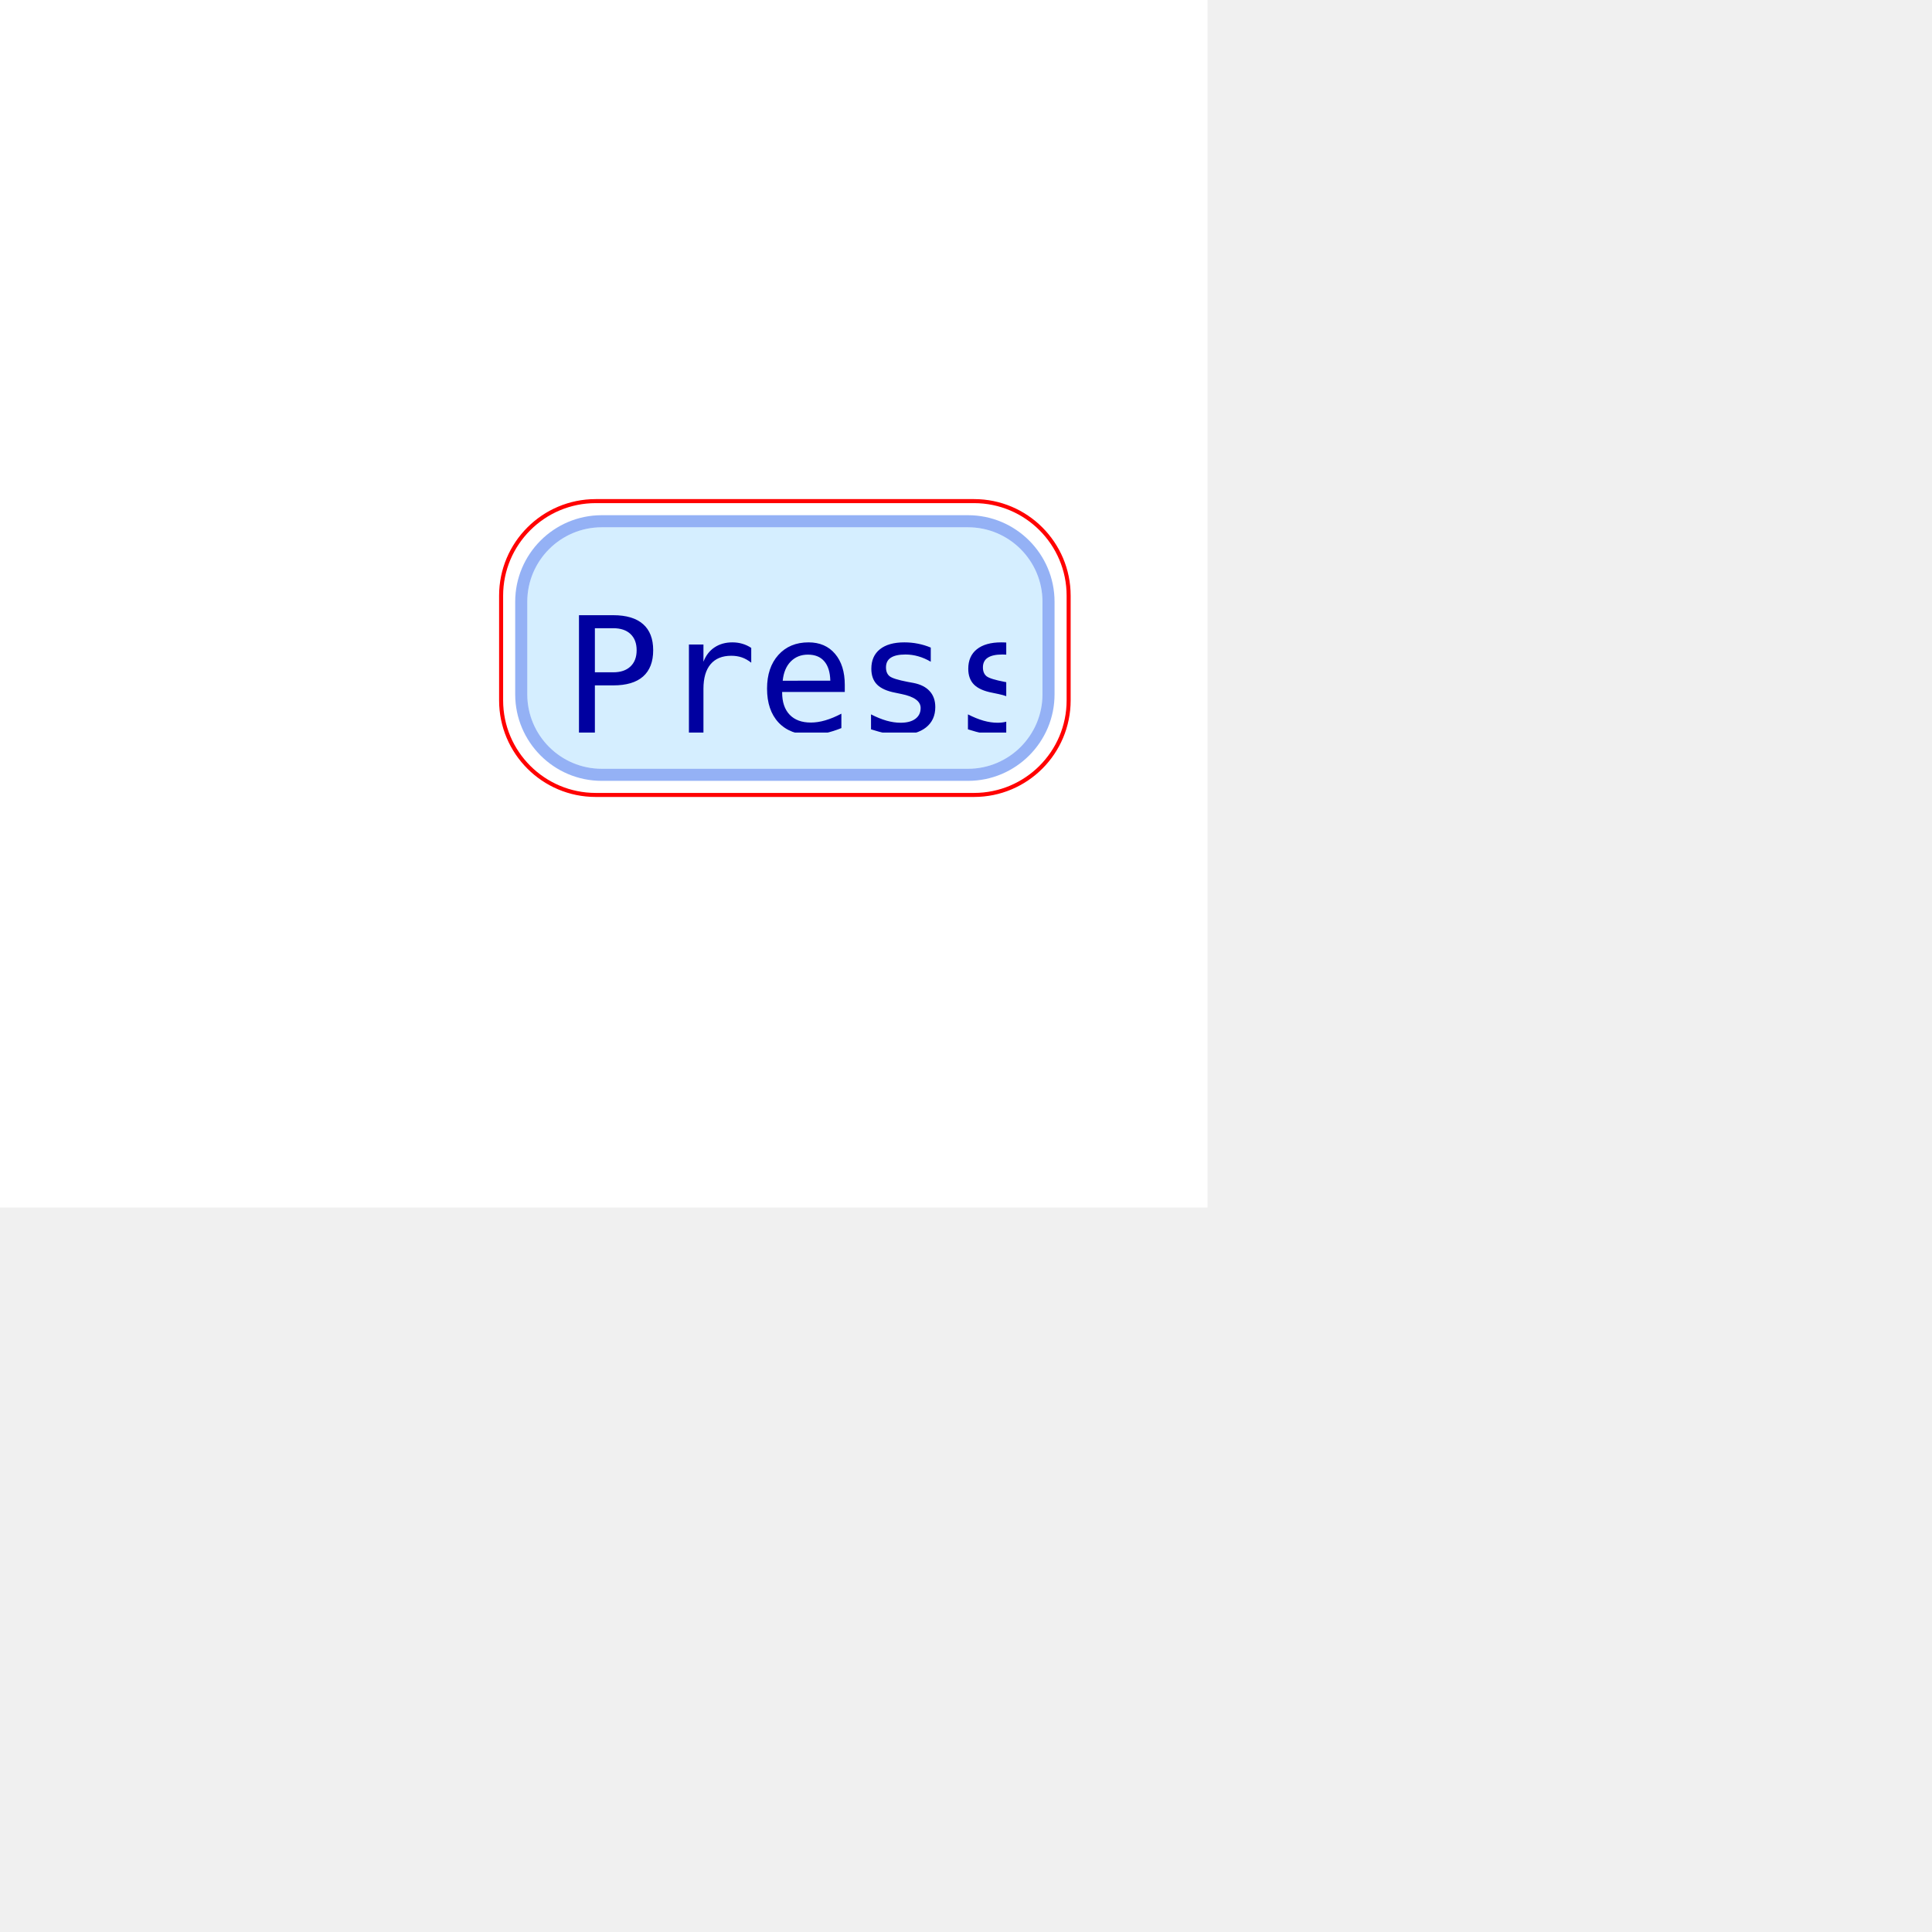
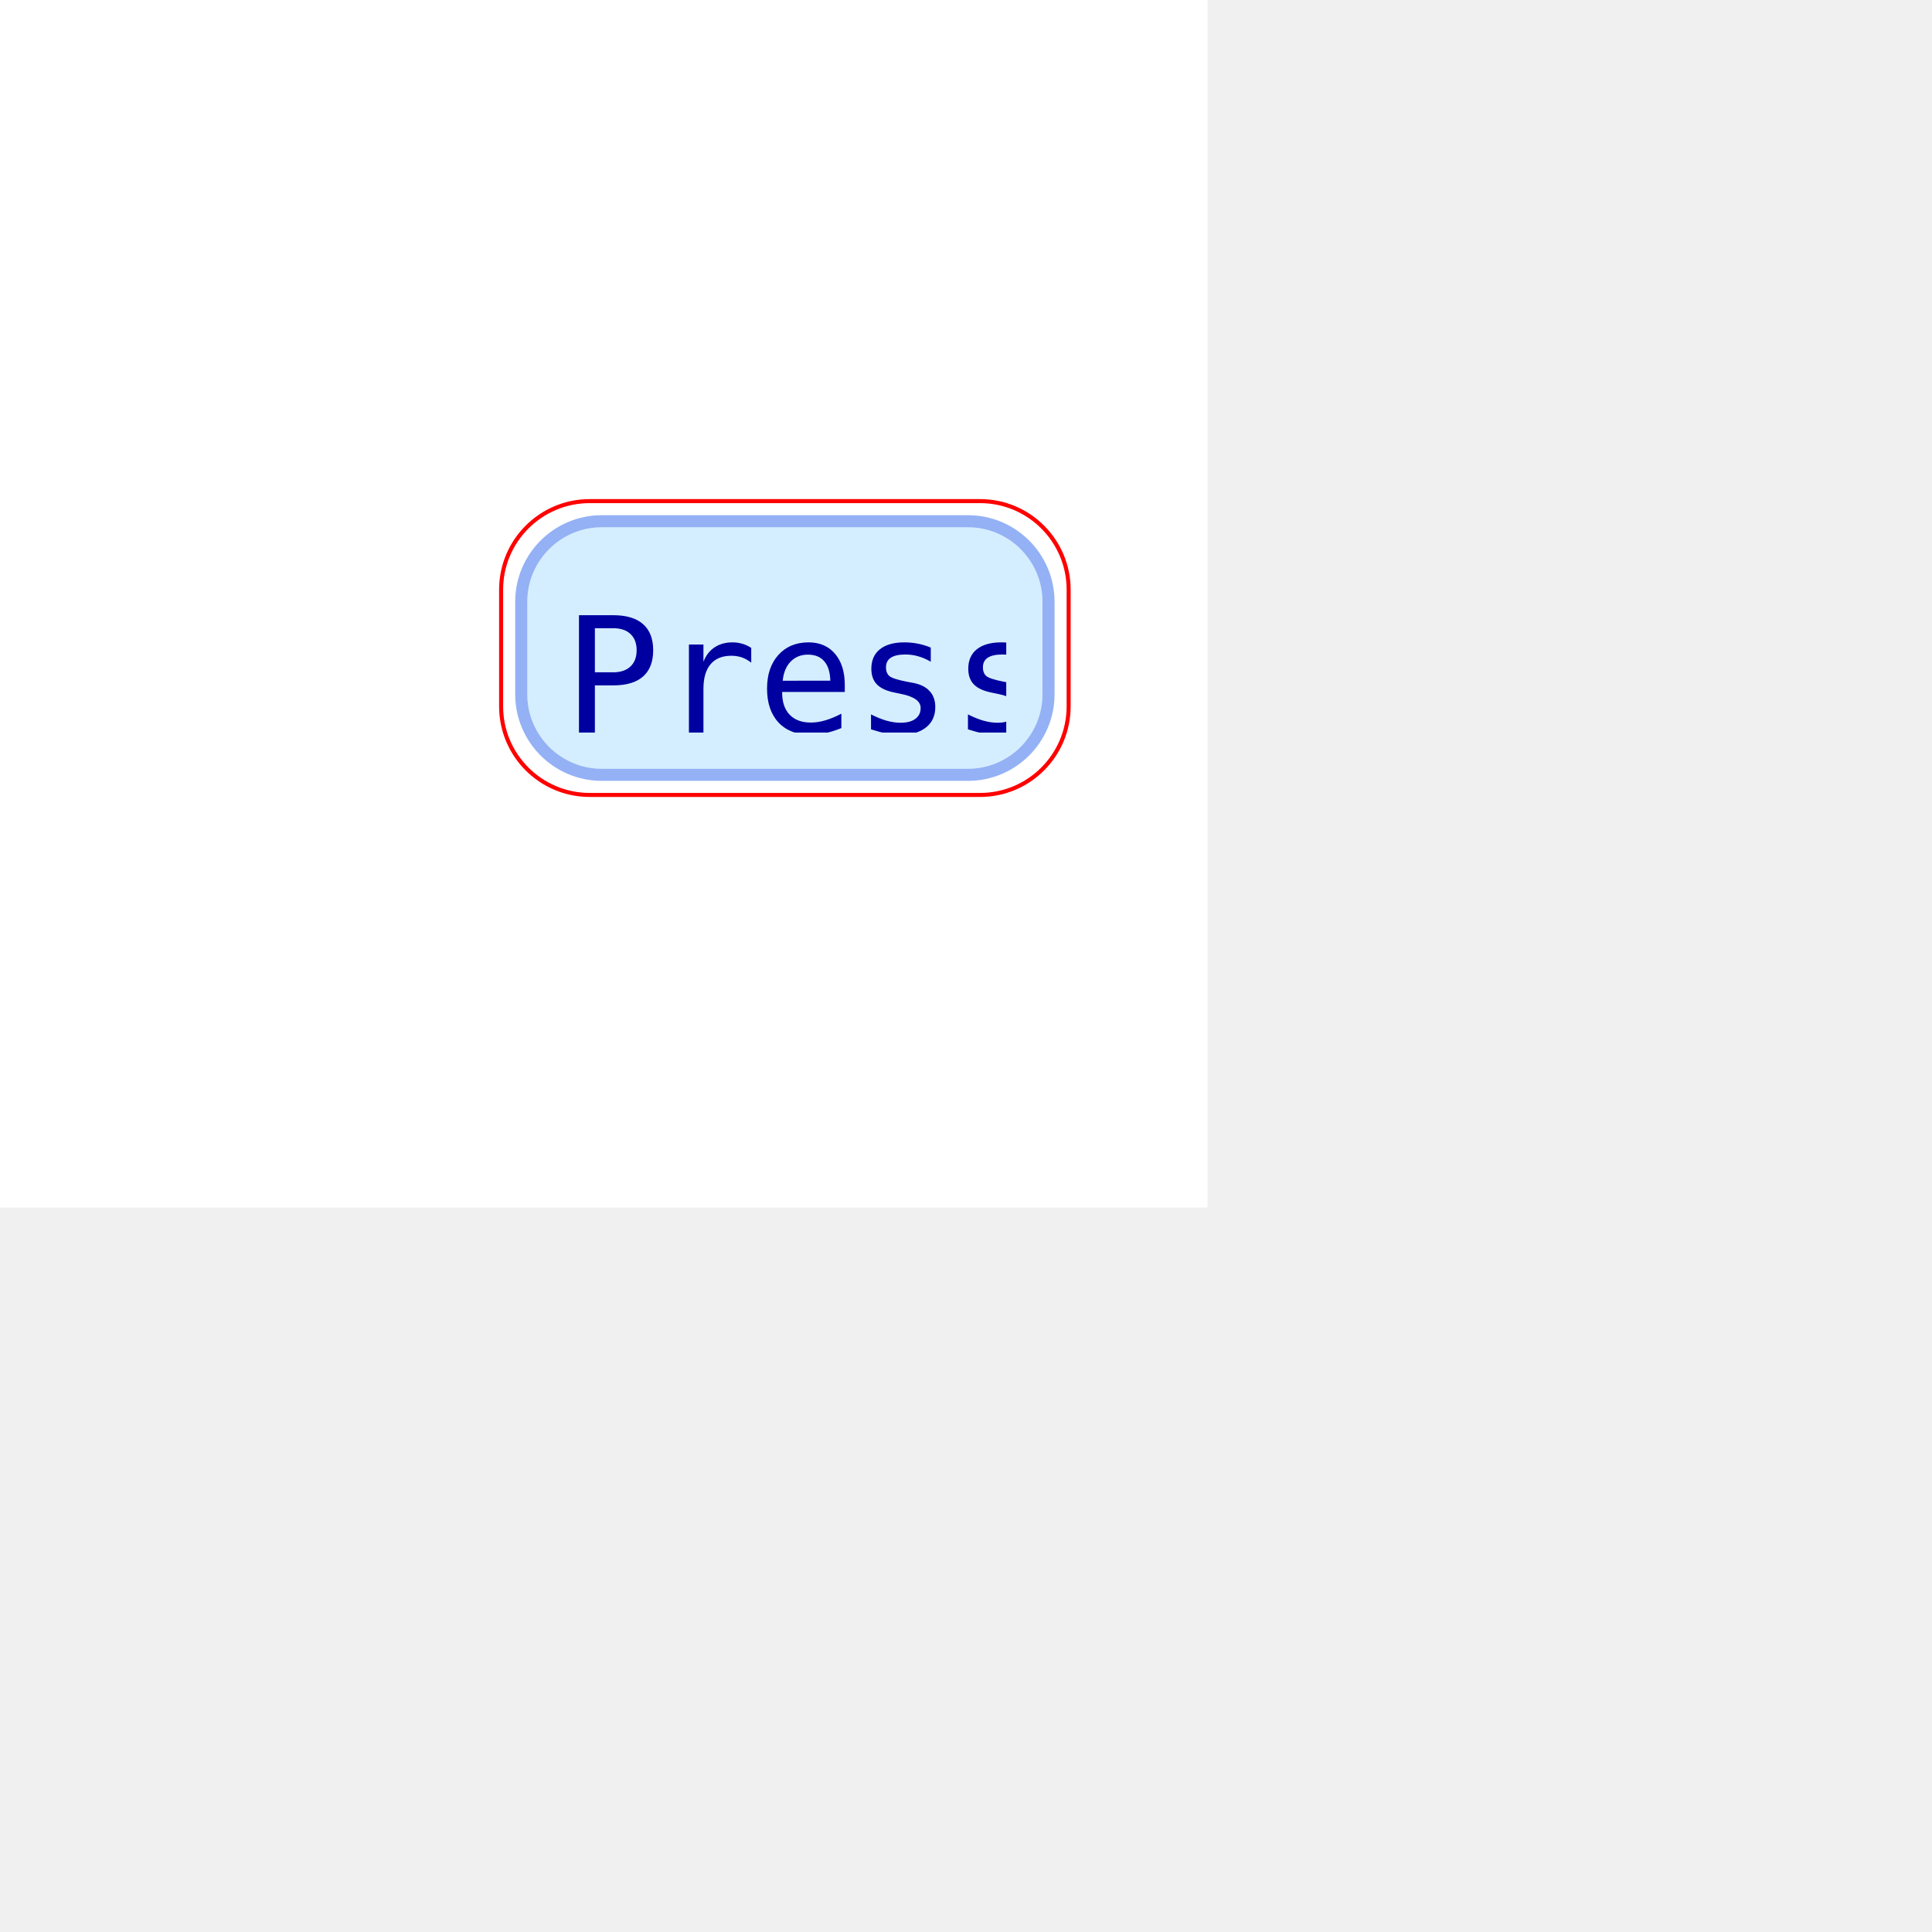
<svg xmlns="http://www.w3.org/2000/svg" version="1.1" viewBox="0 0 480 480">
  <defs>
    <clipPath id="clip_0">
      <polygon points="0 0,300 0,300 300,0 300" />
    </clipPath>
  </defs>
  <g clip-path="url(#clip_0)">
    <path style="fill:#FFFFFF;" d="M 0,0 C 0,0 0,0 0,0 L 300,0 C 300,0 300,0 300,0 L 300,300 C 300,300 300,300 300,300 L 0,300 C 0,300 0,300 0,300 L 0,0 Z" />
-     <path style="fill:#FF0000;" d="M 124,148 C 124,134.75 134.75,124 148,124 L 242,124 C 255.25,124 266,134.75 266,148 L 266,174 C 266,187.25 255.25,198 242,198 L 148,198 C 134.75,198 124,187.25 124,174 L 124,148 M 148,125 C 135.31,125 125,135.31 125,148 L 125,174 C 125,186.69 135.31,197 148,197 L 242,197 C 254.69,197 265,186.69 265,174 L 265,148 C 265,135.31 254.69,125 242,125 L 148,125 Z" />
+     <path style="fill:#FF0000;" d="M 124,146.50 C 124,134.08 134.08,124 146.50,124 L 243.50,124 C 255.92,124 266,134.08 266,146.50 L 266,175.50 C 266,187.92 255.92,198 243.50,198 L 146.50,198 C 134.08,198 124,187.92 124,175.50 L 124,146.50 M 146.50,125 C 134.64,125 125,134.64 125,146.50 L 125,175.50 C 125,187.36 134.64,197 146.50,197 L 243.50,197 C 255.36,197 265,187.36 265,175.50 L 265,146.50 C 265,134.64 255.36,125 243.50,125 L 146.50,125 Z" />
    <path style="fill:#ADDFFF;fill-opacity:0.50" d="M 149.50,131 C 139.30,131 131,139.30 131,149.50 L 131,172.50 C 131,182.70 139.30,191 149.50,191 L 240.50,191 C 250.70,191 259,182.70 259,172.50 L 259,149.50 C 259,139.30 250.70,131 240.50,131 L 149.50,131 Z" />
    <path style="fill:#2B65EC;fill-opacity:0.50" d="M 128,149.50 C 128,137.64 137.64,128 149.50,128 L 240.50,128 C 252.36,128 262,137.64 262,149.50 L 262,172.50 C 262,184.36 252.36,194 240.50,194 L 149.50,194 C 137.64,194 128,184.36 128,172.50 L 128,149.50 M 149.50,131 C 139.30,131 131,139.30 131,149.50 L 131,172.50 C 131,182.70 139.30,191 149.50,191 L 240.50,191 C 250.70,191 259,182.70 259,172.50 L 259,149.50 C 259,139.30 250.70,131 240.50,131 L 149.50,131 Z" />
    <defs>
      <clipPath id="clip_1">
        <polygon points="140 140,250 140,250 182,140 182" />
      </clipPath>
    </defs>
    <g clip-path="url(#clip_1)">
      <text x="140" y="182" xml:space="preserve" style="font-size:40px;font-family:Berial,monospace;fill:#0000A0;">Press</text>
    </g>
  </g>
</svg>
